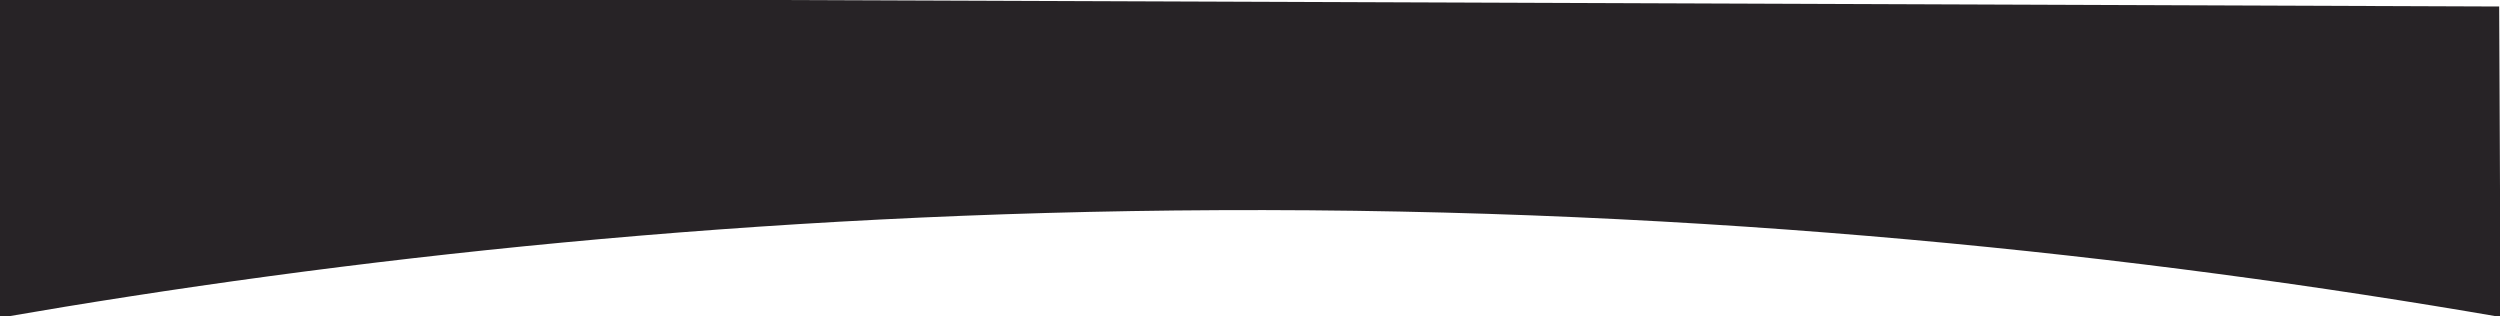
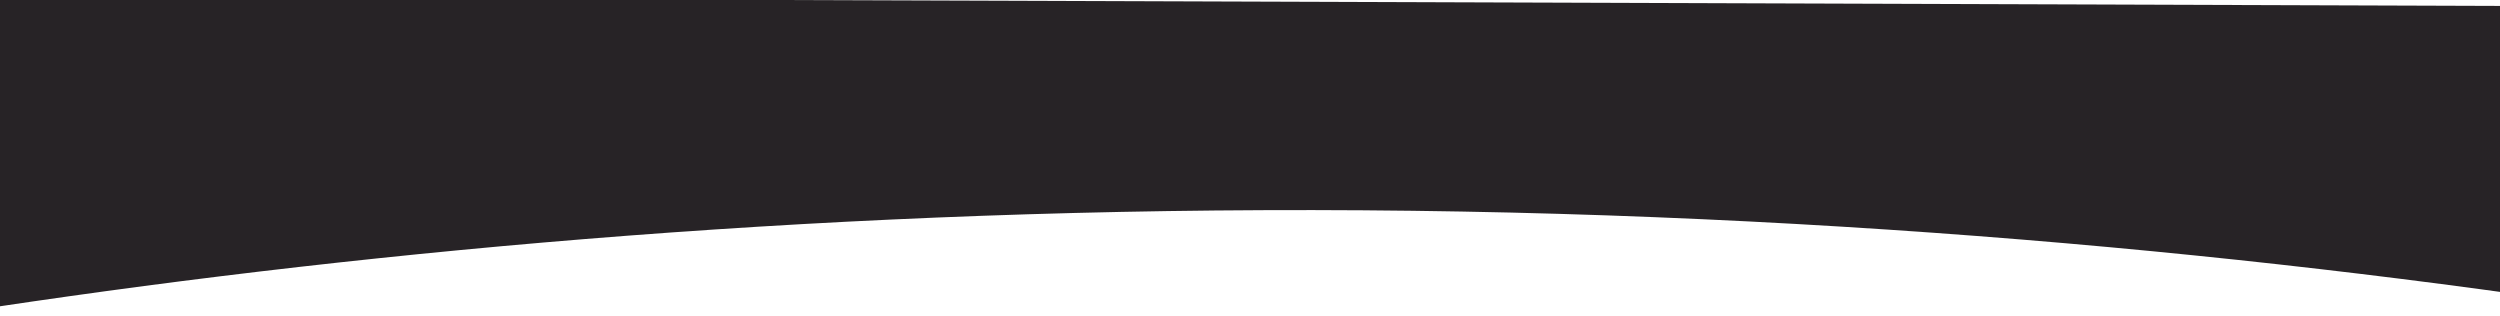
<svg xmlns="http://www.w3.org/2000/svg" version="1.1" id="Layer_1" x="0px" y="0px" viewBox="0 0 3000 378.5" style="enable-background:new 0 0 3000 378.5;" xml:space="preserve">
  <style type="text/css">
	.st0{fill:#272326;}
</style>
-   <path class="st0" d="M3000.7,380.4c-429.5-74.1-949.1-131-1539.1-128.2C904,254.8,410.8,310-1.3,381.5C-1.1,253.2-0.9,124.8-0.7-3.5  C999.2,0.3,1999.1,4,2999,7.8C2999.6,132,3000.2,256.2,3000.7,380.4z" />
+   <path class="st0" d="M3204.9,380.4c-471.5-74.1-1042-131-1689.8-128.2C903,254.8,361.5,310-91,381.5c0.2-128.3,0.4-256.7,0.7-385  C1007.5,0.3,2105.3,4,3203,7.8C3203.7,132,3204.4,256.2,3204.9,380.4z" />
  <path class="st0" d="M545.4-28.7" />
  <path class="st0" d="M1397.7-796.6" />
</svg>
